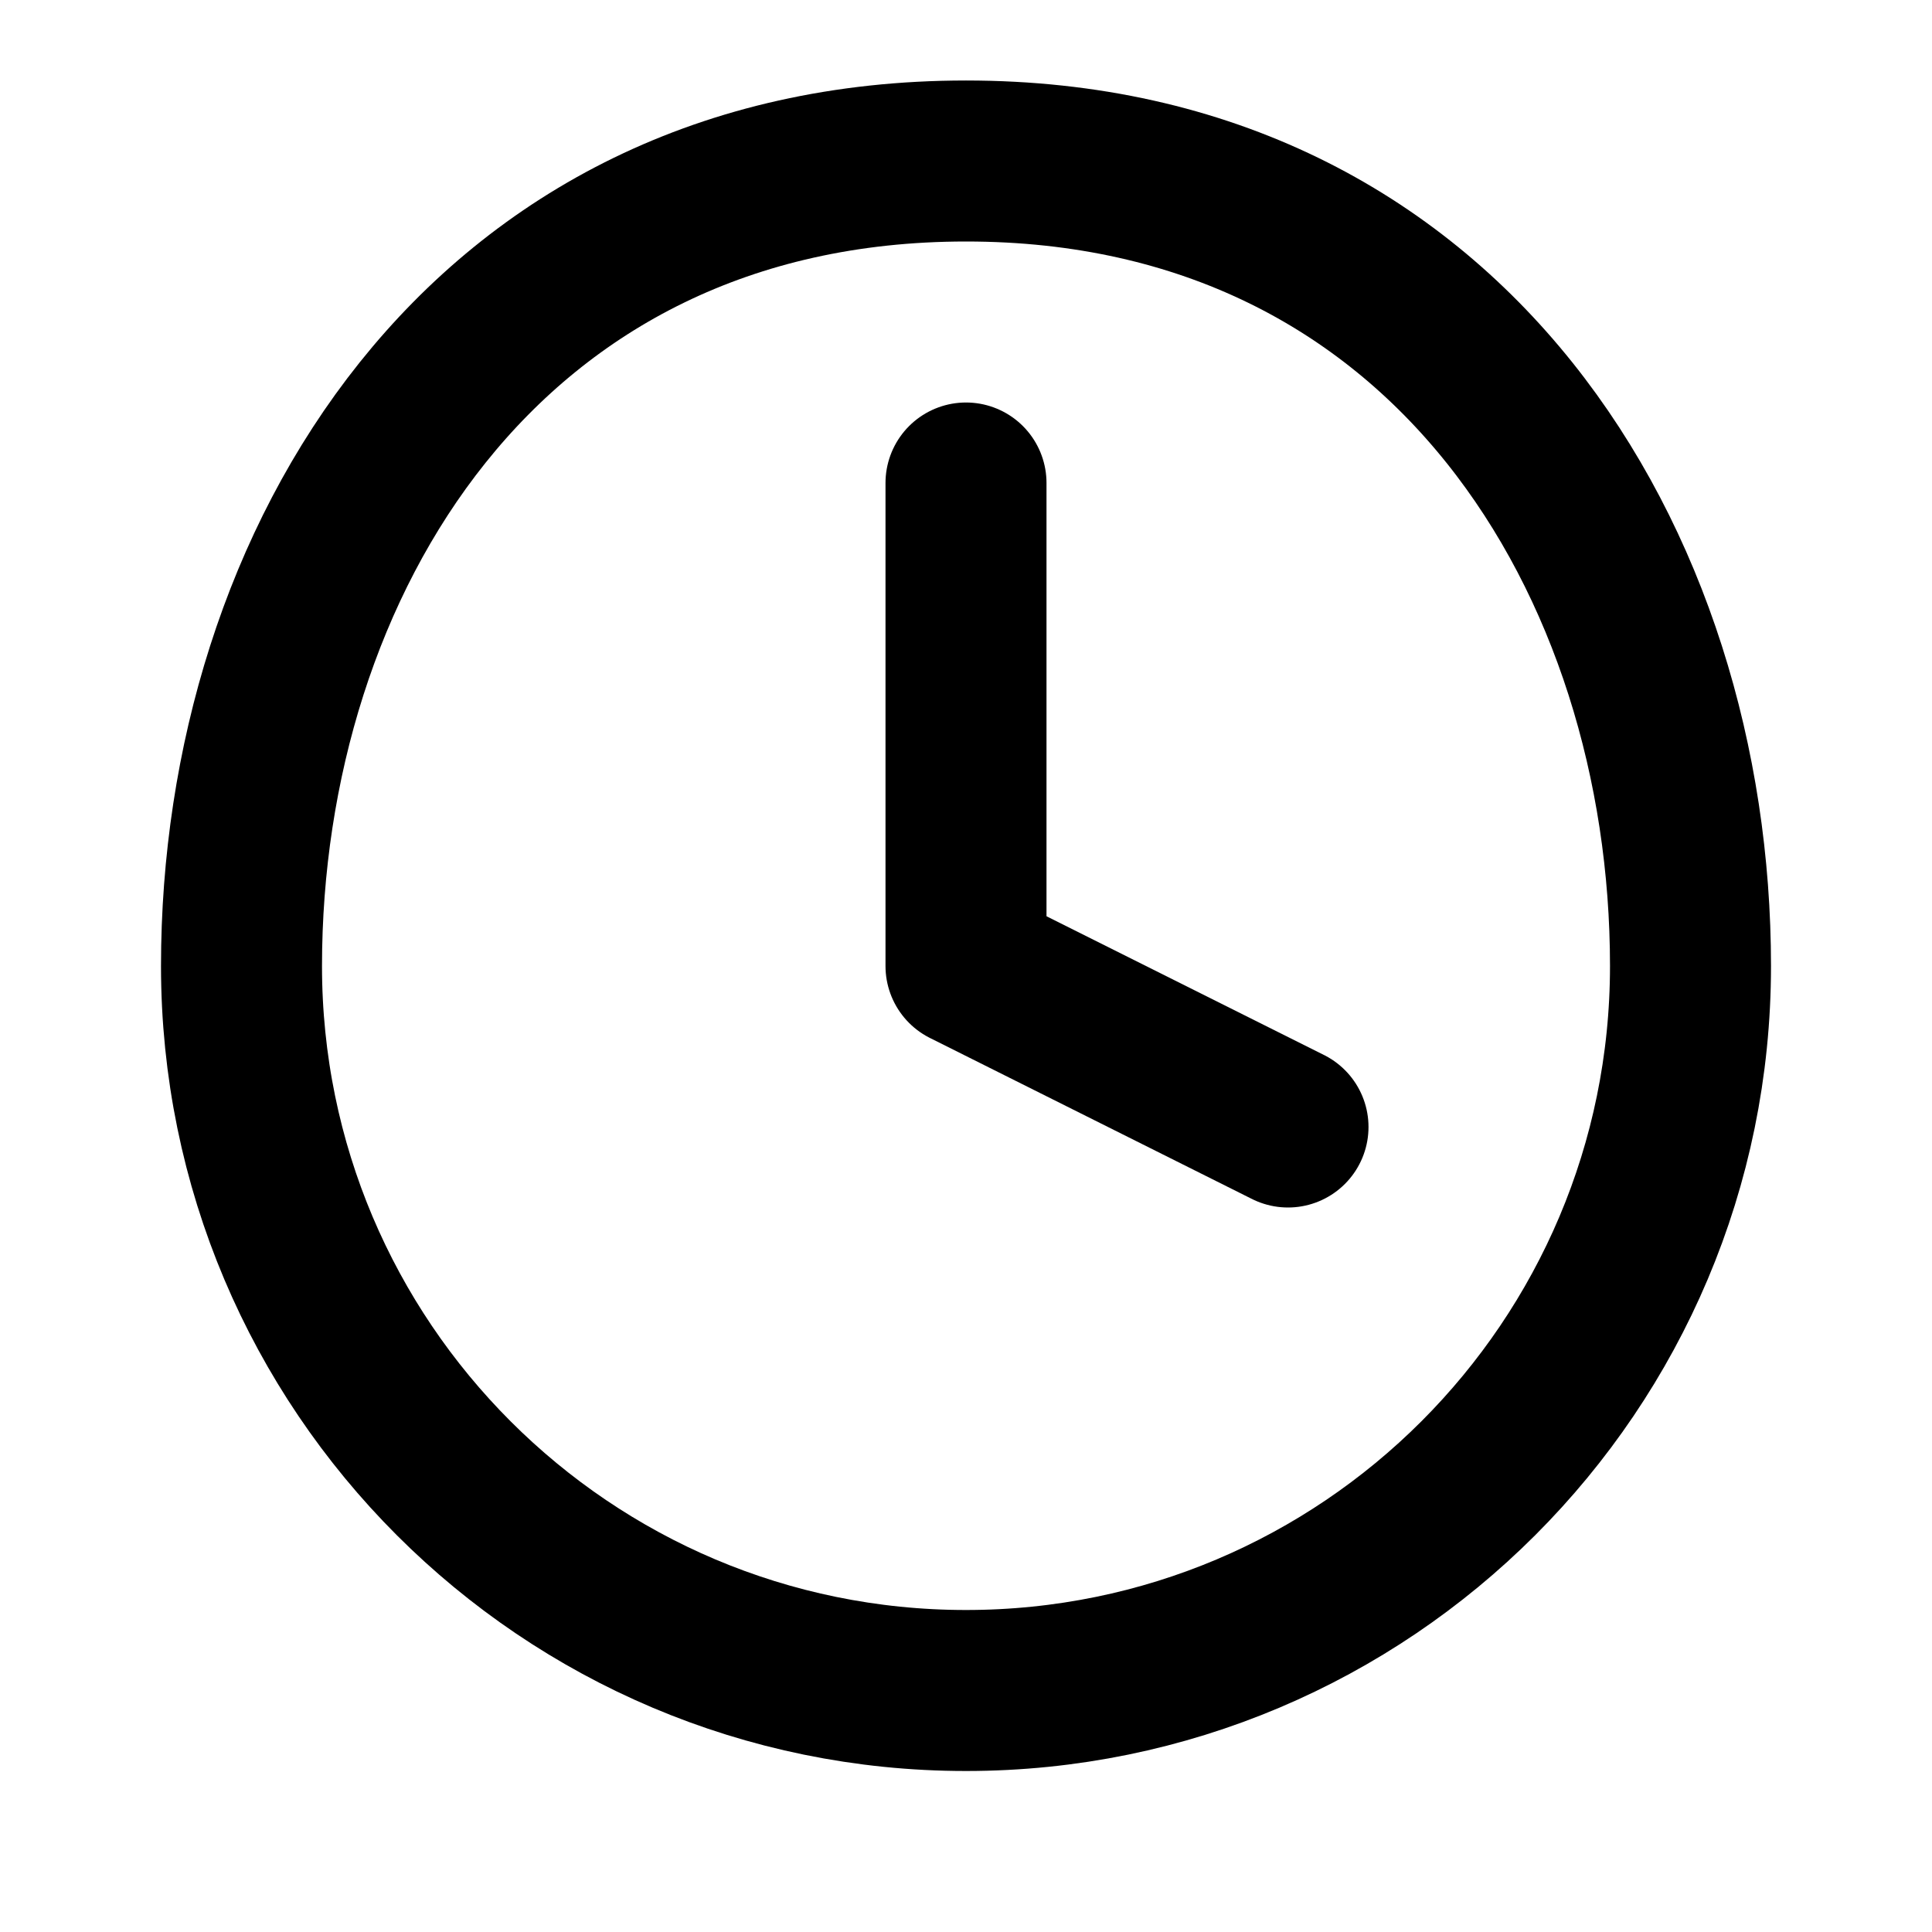
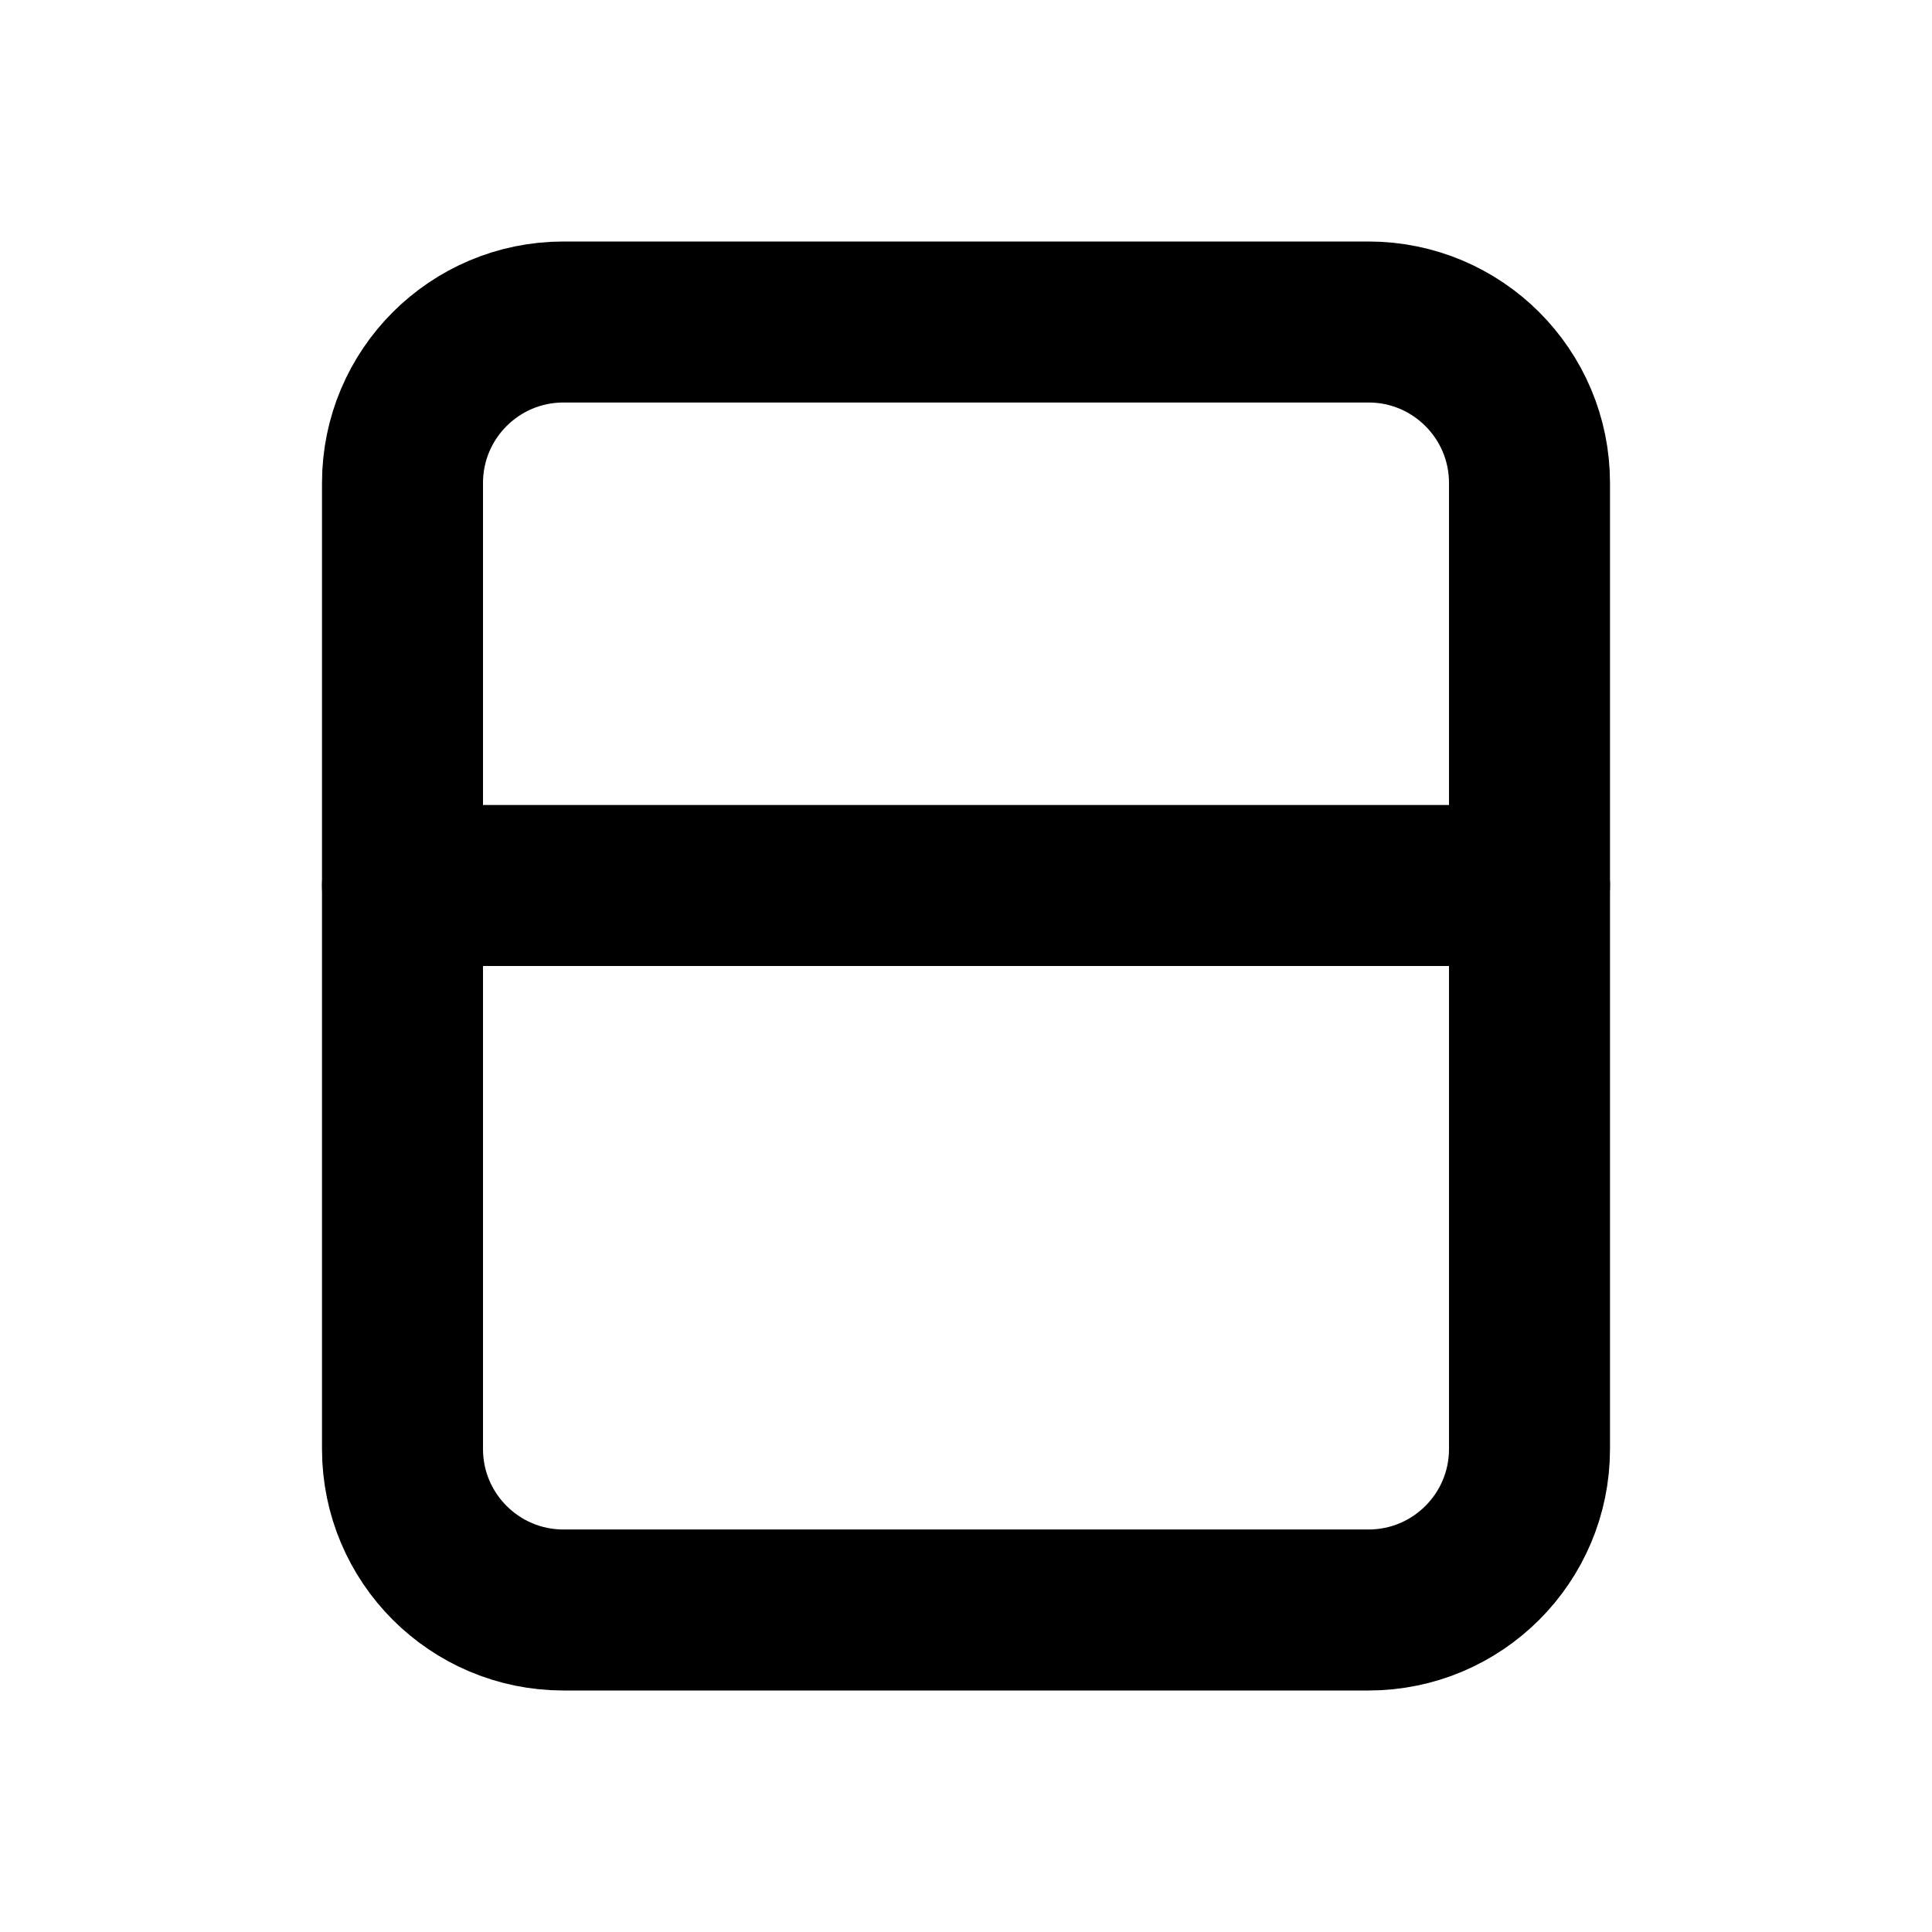
<svg xmlns="http://www.w3.org/2000/svg" viewBox="0 0 24 24" fill="none" stroke="currentColor" stroke-width="2" stroke-linecap="round" stroke-linejoin="round">
-   <path d="M12 2C6 2 3 7 3 12c0 4.97 4.03 9 9 9s9-4.03 9-9c0-5-3-10-9-10z" />
-   <path d="M12 6v6l4 2" />
+   <rect x="5" y="4" width="14" height="16" rx="2" />
+   <line x1="5" y1="11" x2="19" y2="11" />
</svg>
